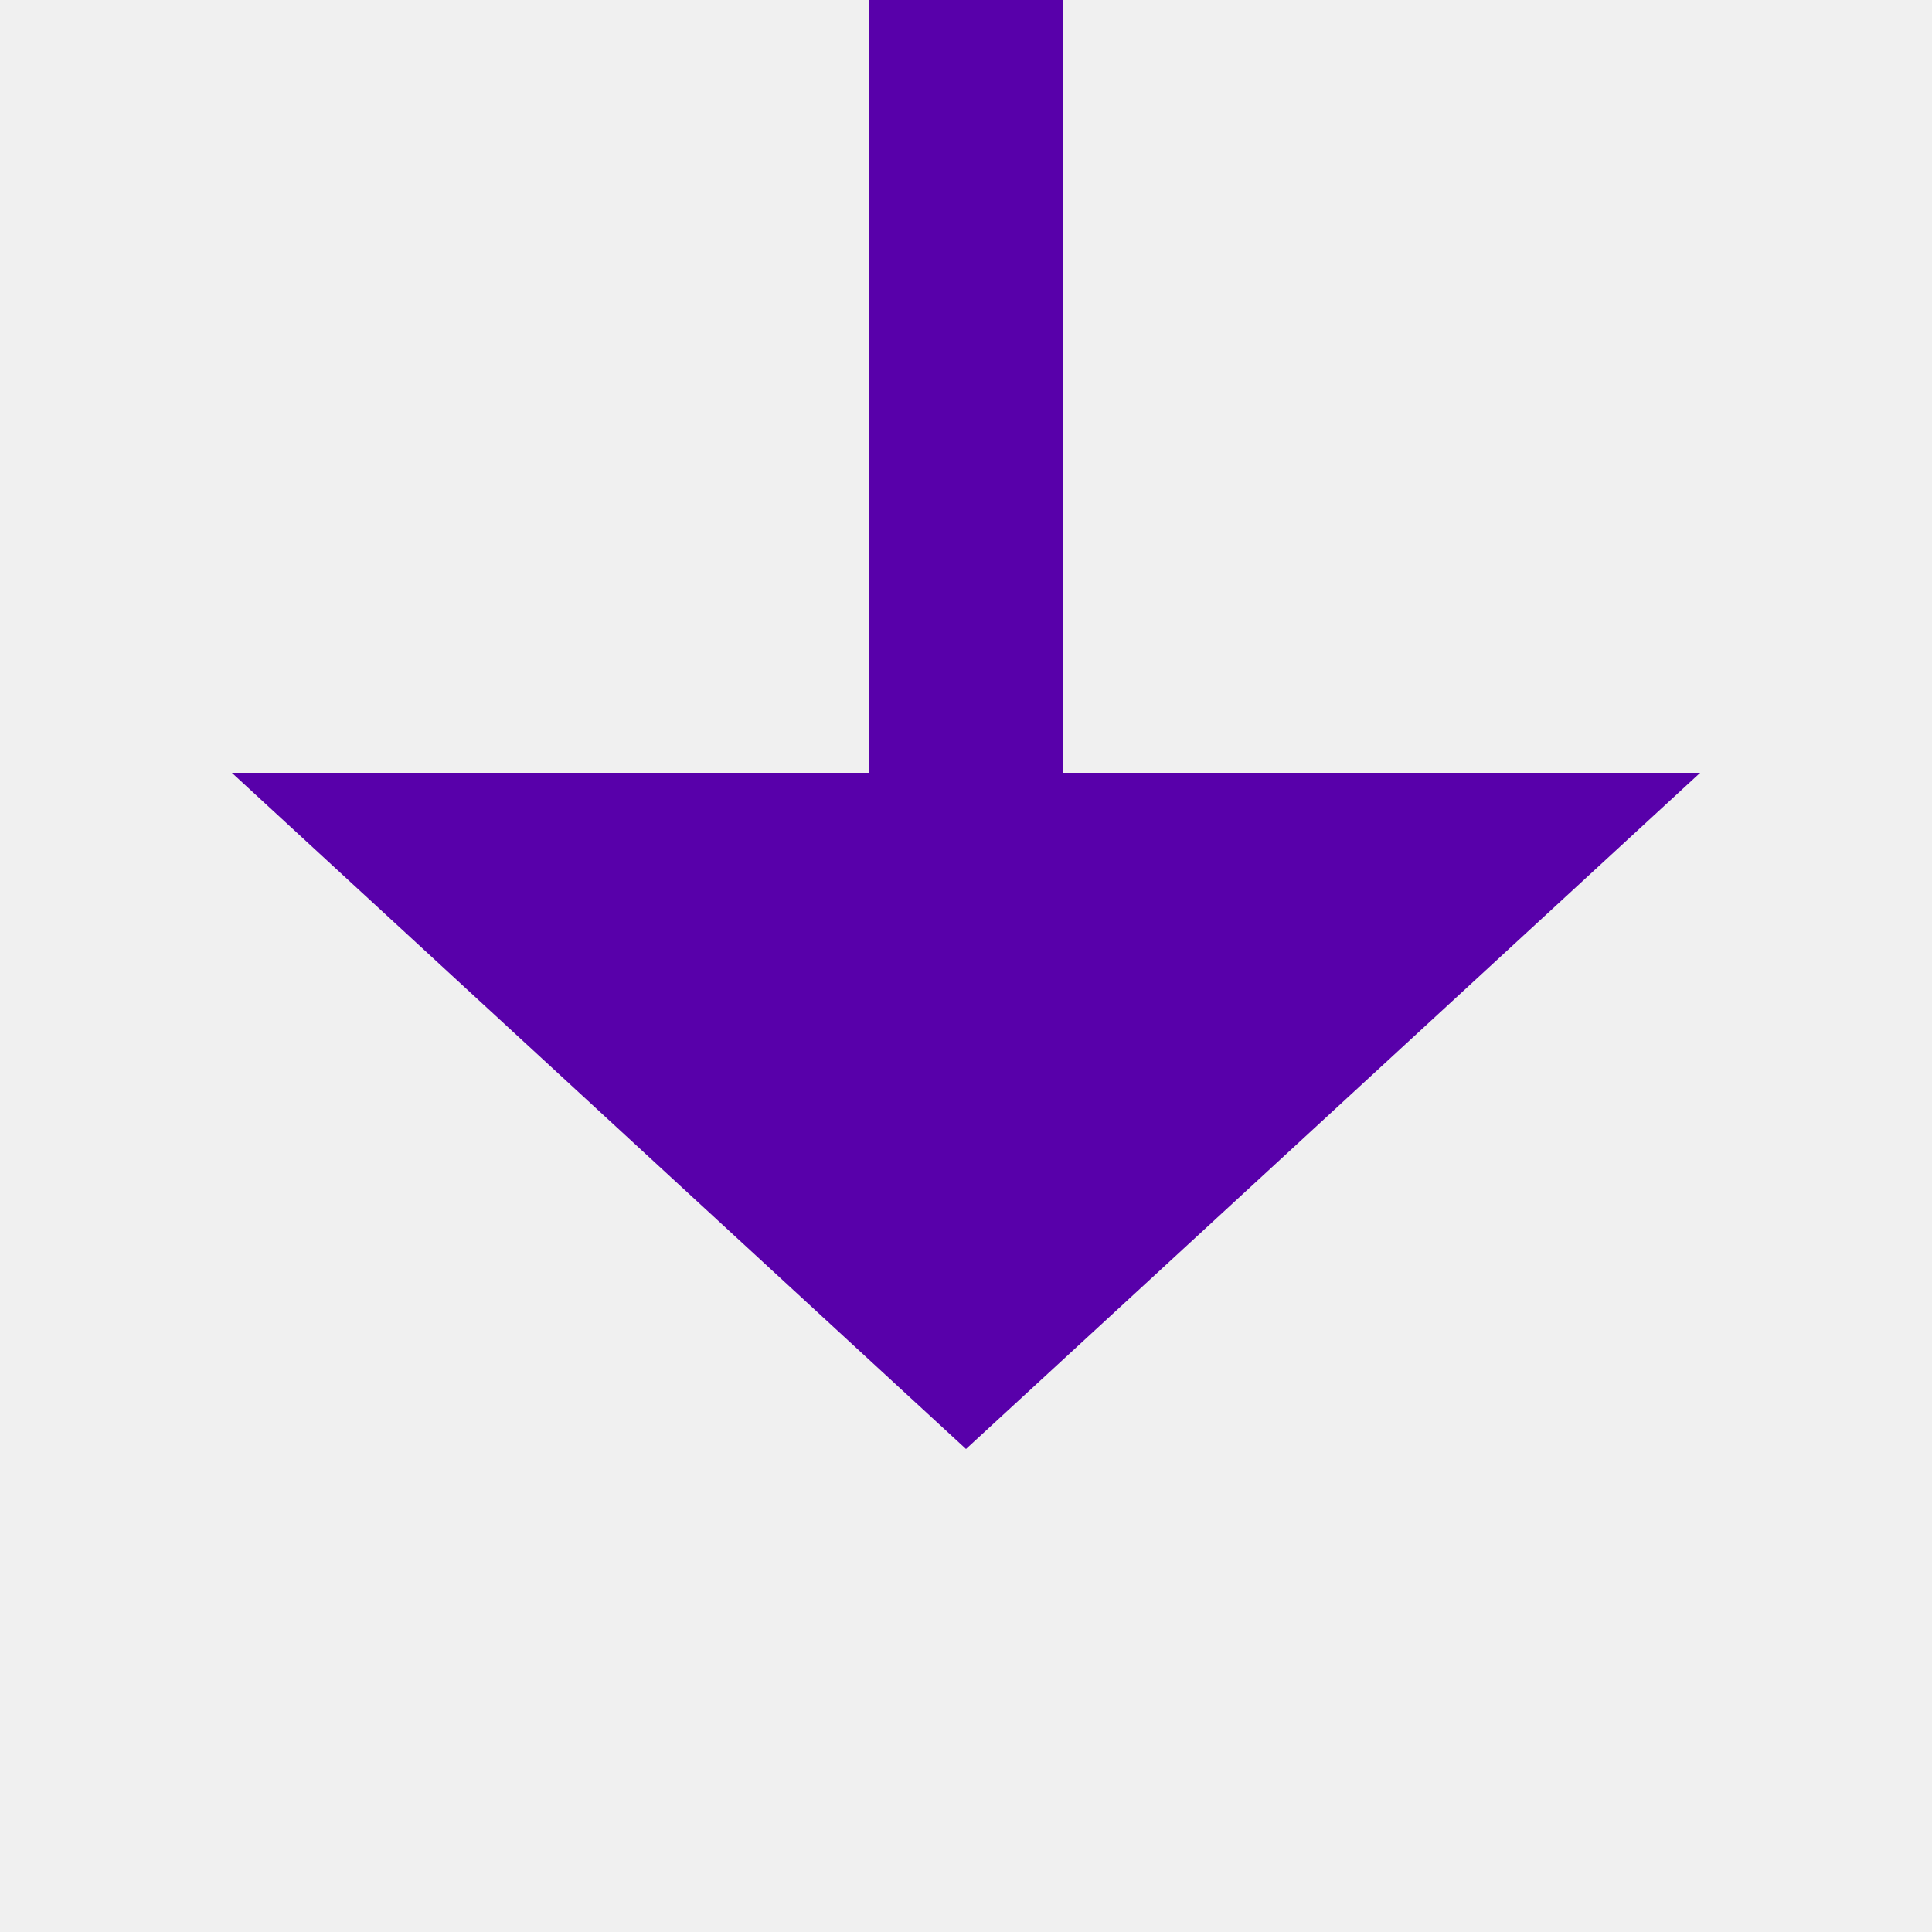
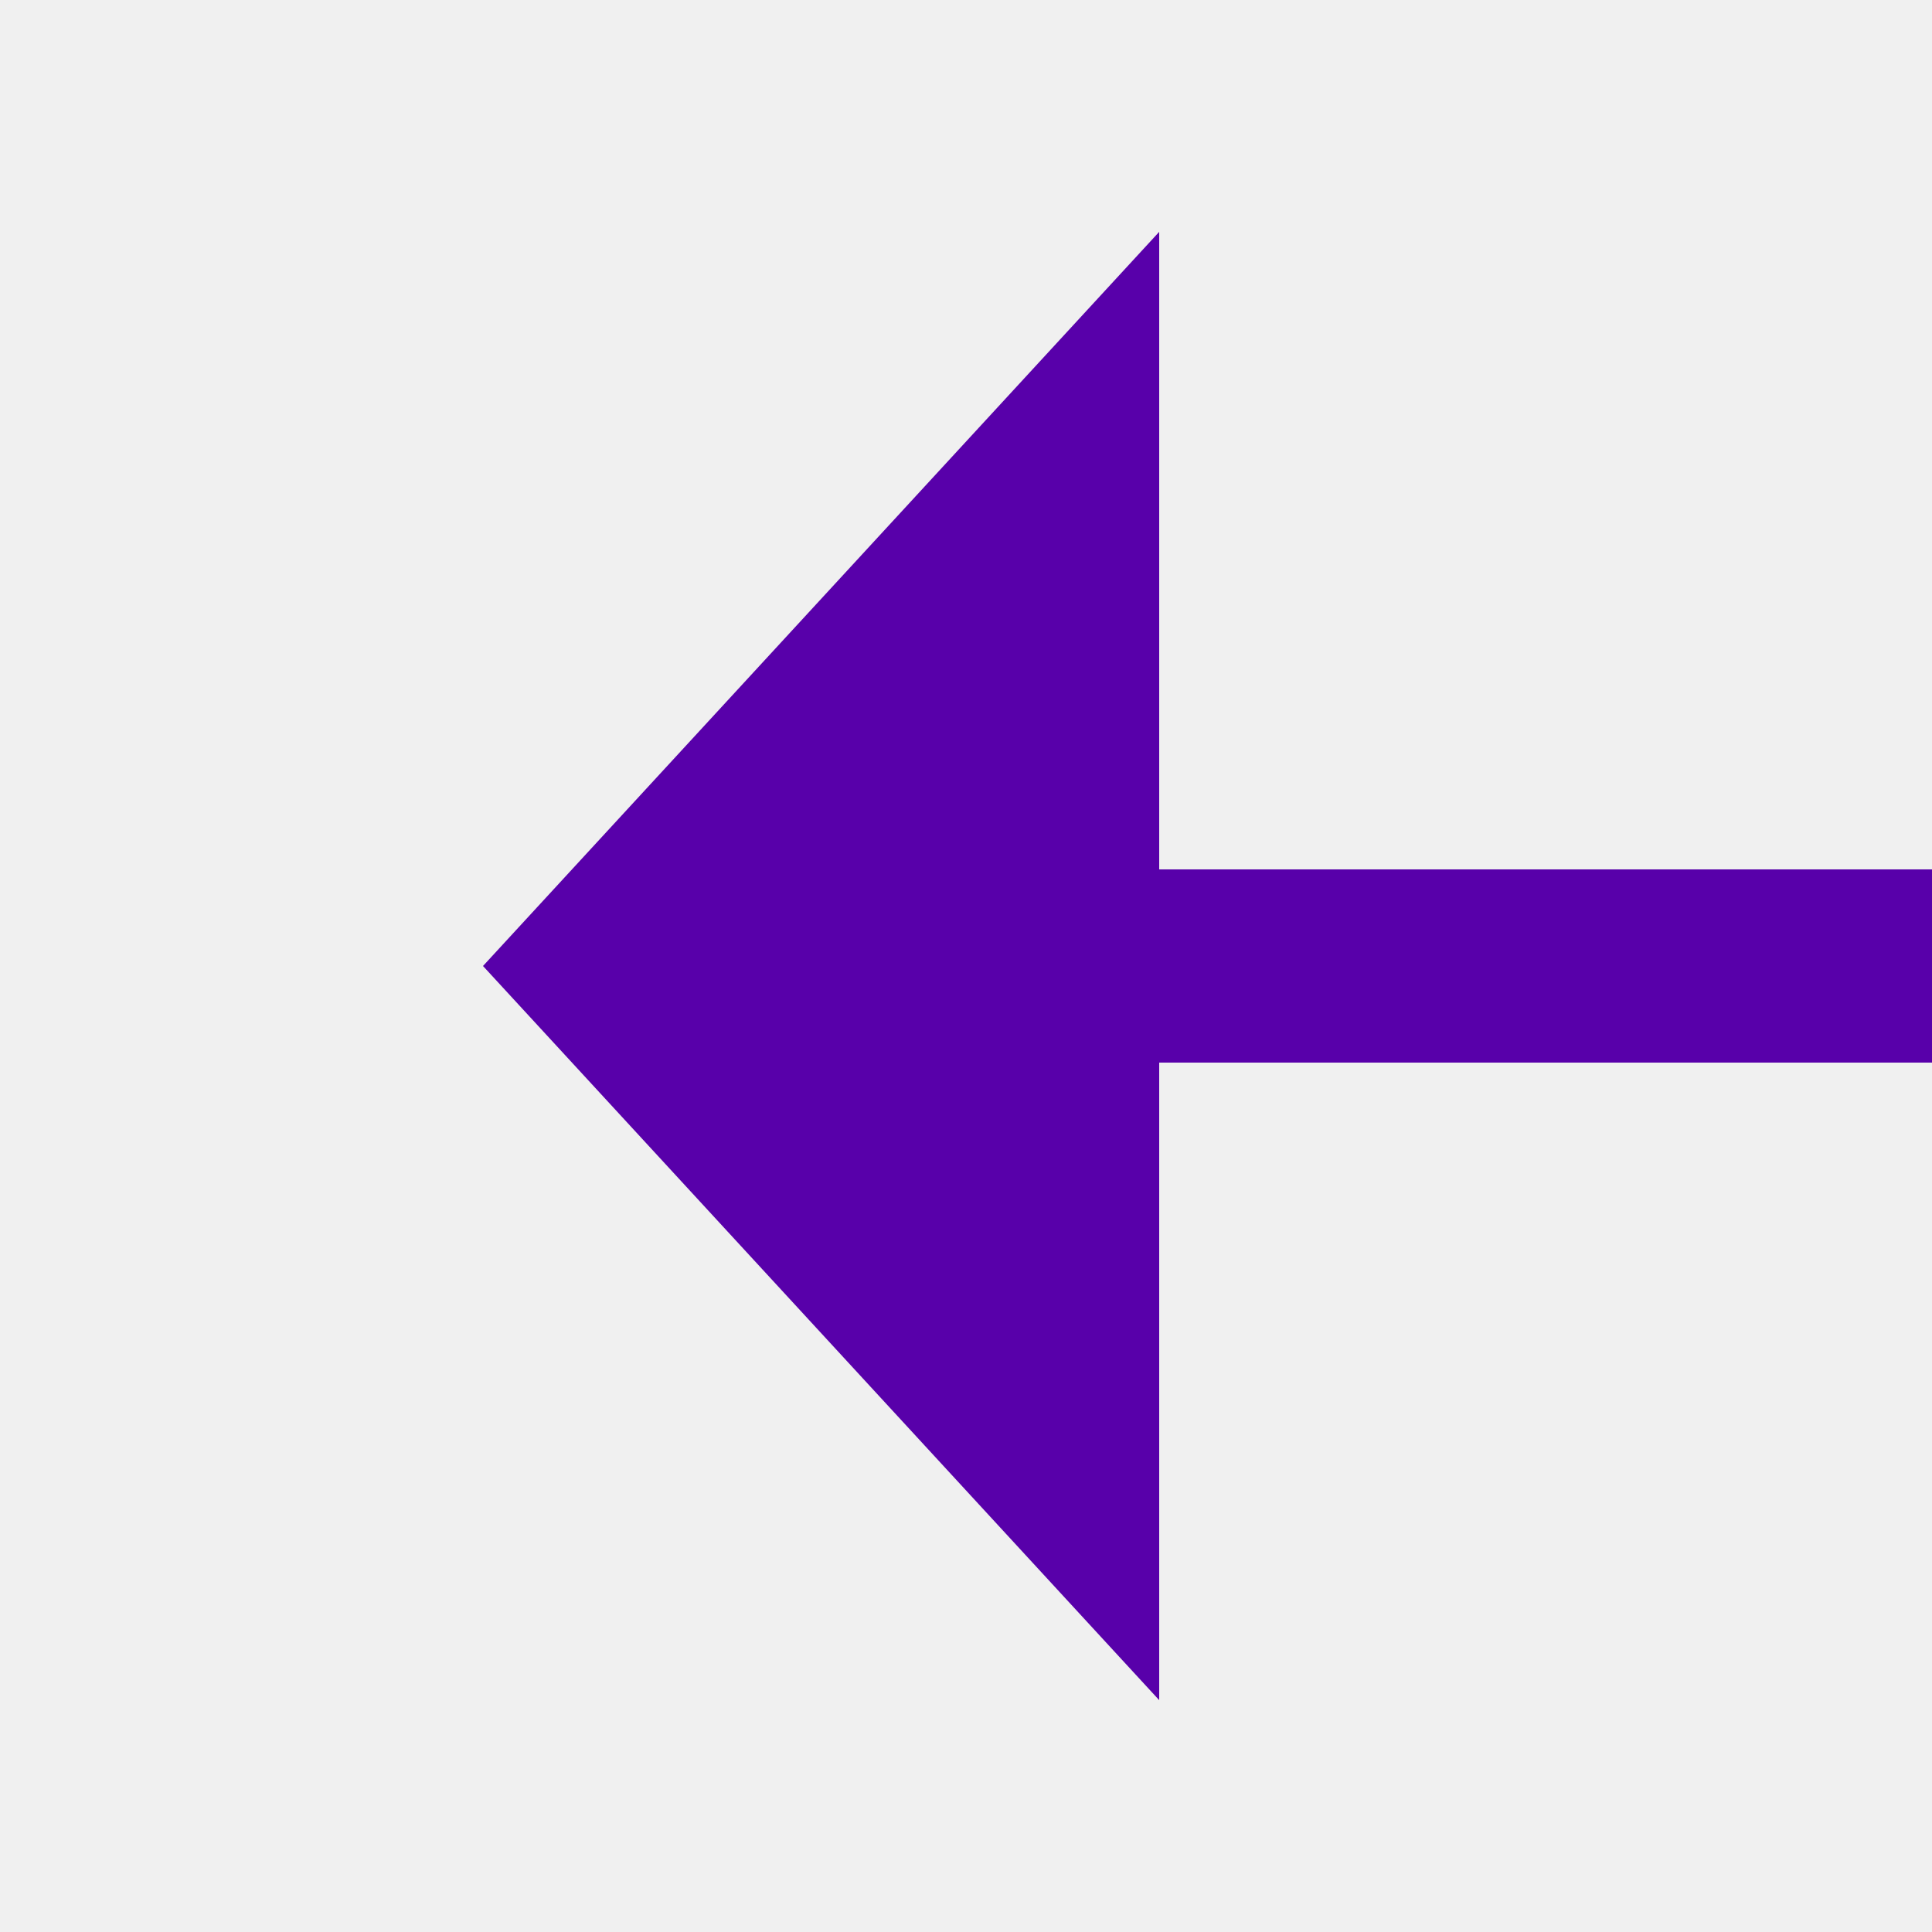
- <svg xmlns="http://www.w3.org/2000/svg" version="1.1" width="20px" height="20px" preserveAspectRatio="xMinYMid meet" viewBox="291 2473 20 18">
+ <svg xmlns="http://www.w3.org/2000/svg" version="1.1" width="20px" height="20px" preserveAspectRatio="xMinYMid meet" viewBox="437 2502 20 18">
  <defs>
-     <mask fill="white" id="Clip84">
-       <path d="M 287 2444  L 315 2444  L 315 2471  L 287 2471  Z M 287 2417  L 315 2417  L 315 2497  L 287 2497  Z " fill-rule="evenodd" />
+     <mask fill="white" id="Clip203">
+       <path d="M 501 2498  L 573 2498  L 573 2525  L 501 2525  Z M 432 2498  L 641 2498  L 641 2525  L 432 2525  Z " fill-rule="evenodd" />
    </mask>
  </defs>
-   <path d="M 301 2444  L 301 2429  M 301 2471  L 301 2481  " stroke-width="2" stroke-dasharray="0" stroke="rgba(88, 0, 170, 1)" fill="none" class="stroke" />
-   <path d="M 301 2427  A 3.5 3.5 0 0 0 297.5 2430.5 A 3.5 3.5 0 0 0 301 2434 A 3.5 3.5 0 0 0 304.5 2430.5 A 3.5 3.5 0 0 0 301 2427 Z M 293.4 2480  L 301 2487  L 308.6 2480  L 293.4 2480  Z " fill-rule="nonzero" fill="rgba(88, 0, 170, 1)" stroke="none" class="fill" mask="url(#Clip84)" />
+   <path d="M 501 2511  L 448 2511  M 573 2511  L 629 2511  " stroke-width="2" stroke-dasharray="0" stroke="rgba(88, 0, 170, 1)" fill="none" class="stroke" />
+   <path d="M 627.5 2507.5  A 3.5 3.5 0 0 0 624 2511 A 3.5 3.5 0 0 0 627.5 2514.5 A 3.5 3.5 0 0 0 631 2511 A 3.5 3.5 0 0 0 627.5 2507.5 Z M 449 2503.4  L 442 2511  L 449 2518.6  L 449 2503.4  Z " fill-rule="nonzero" fill="rgba(88, 0, 170, 1)" stroke="none" class="fill" mask="url(#Clip203)" />
</svg>
